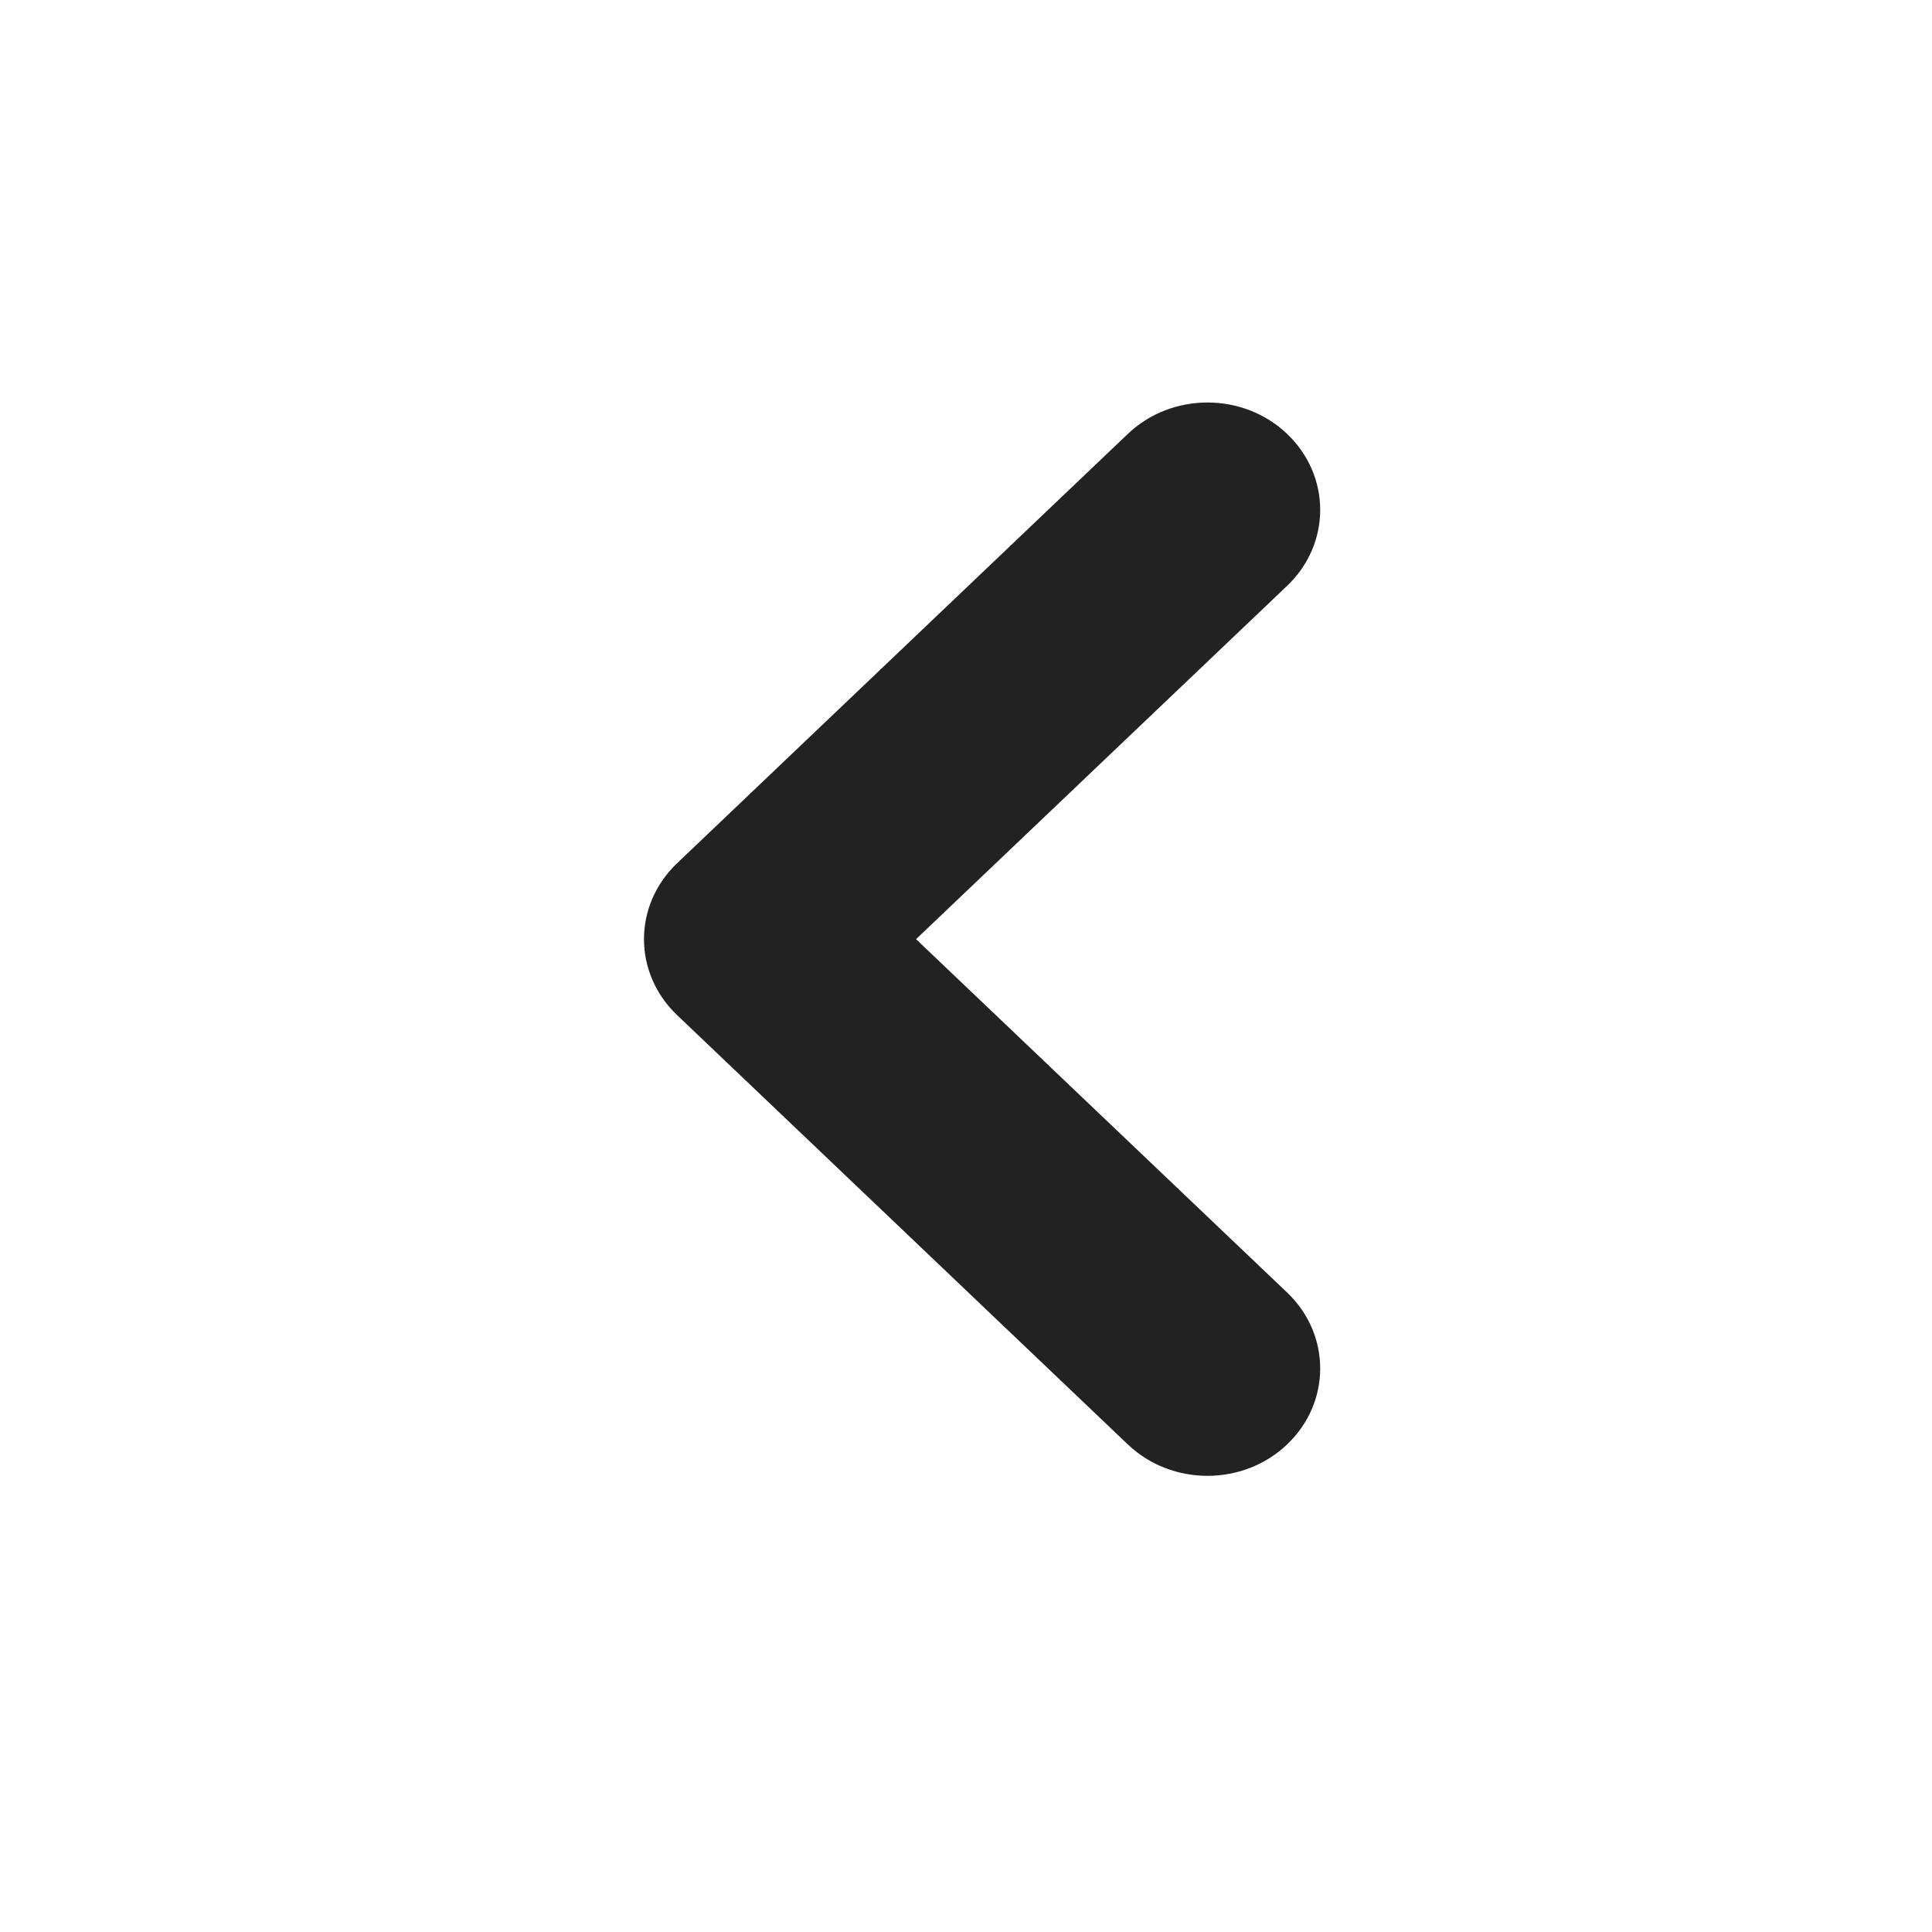
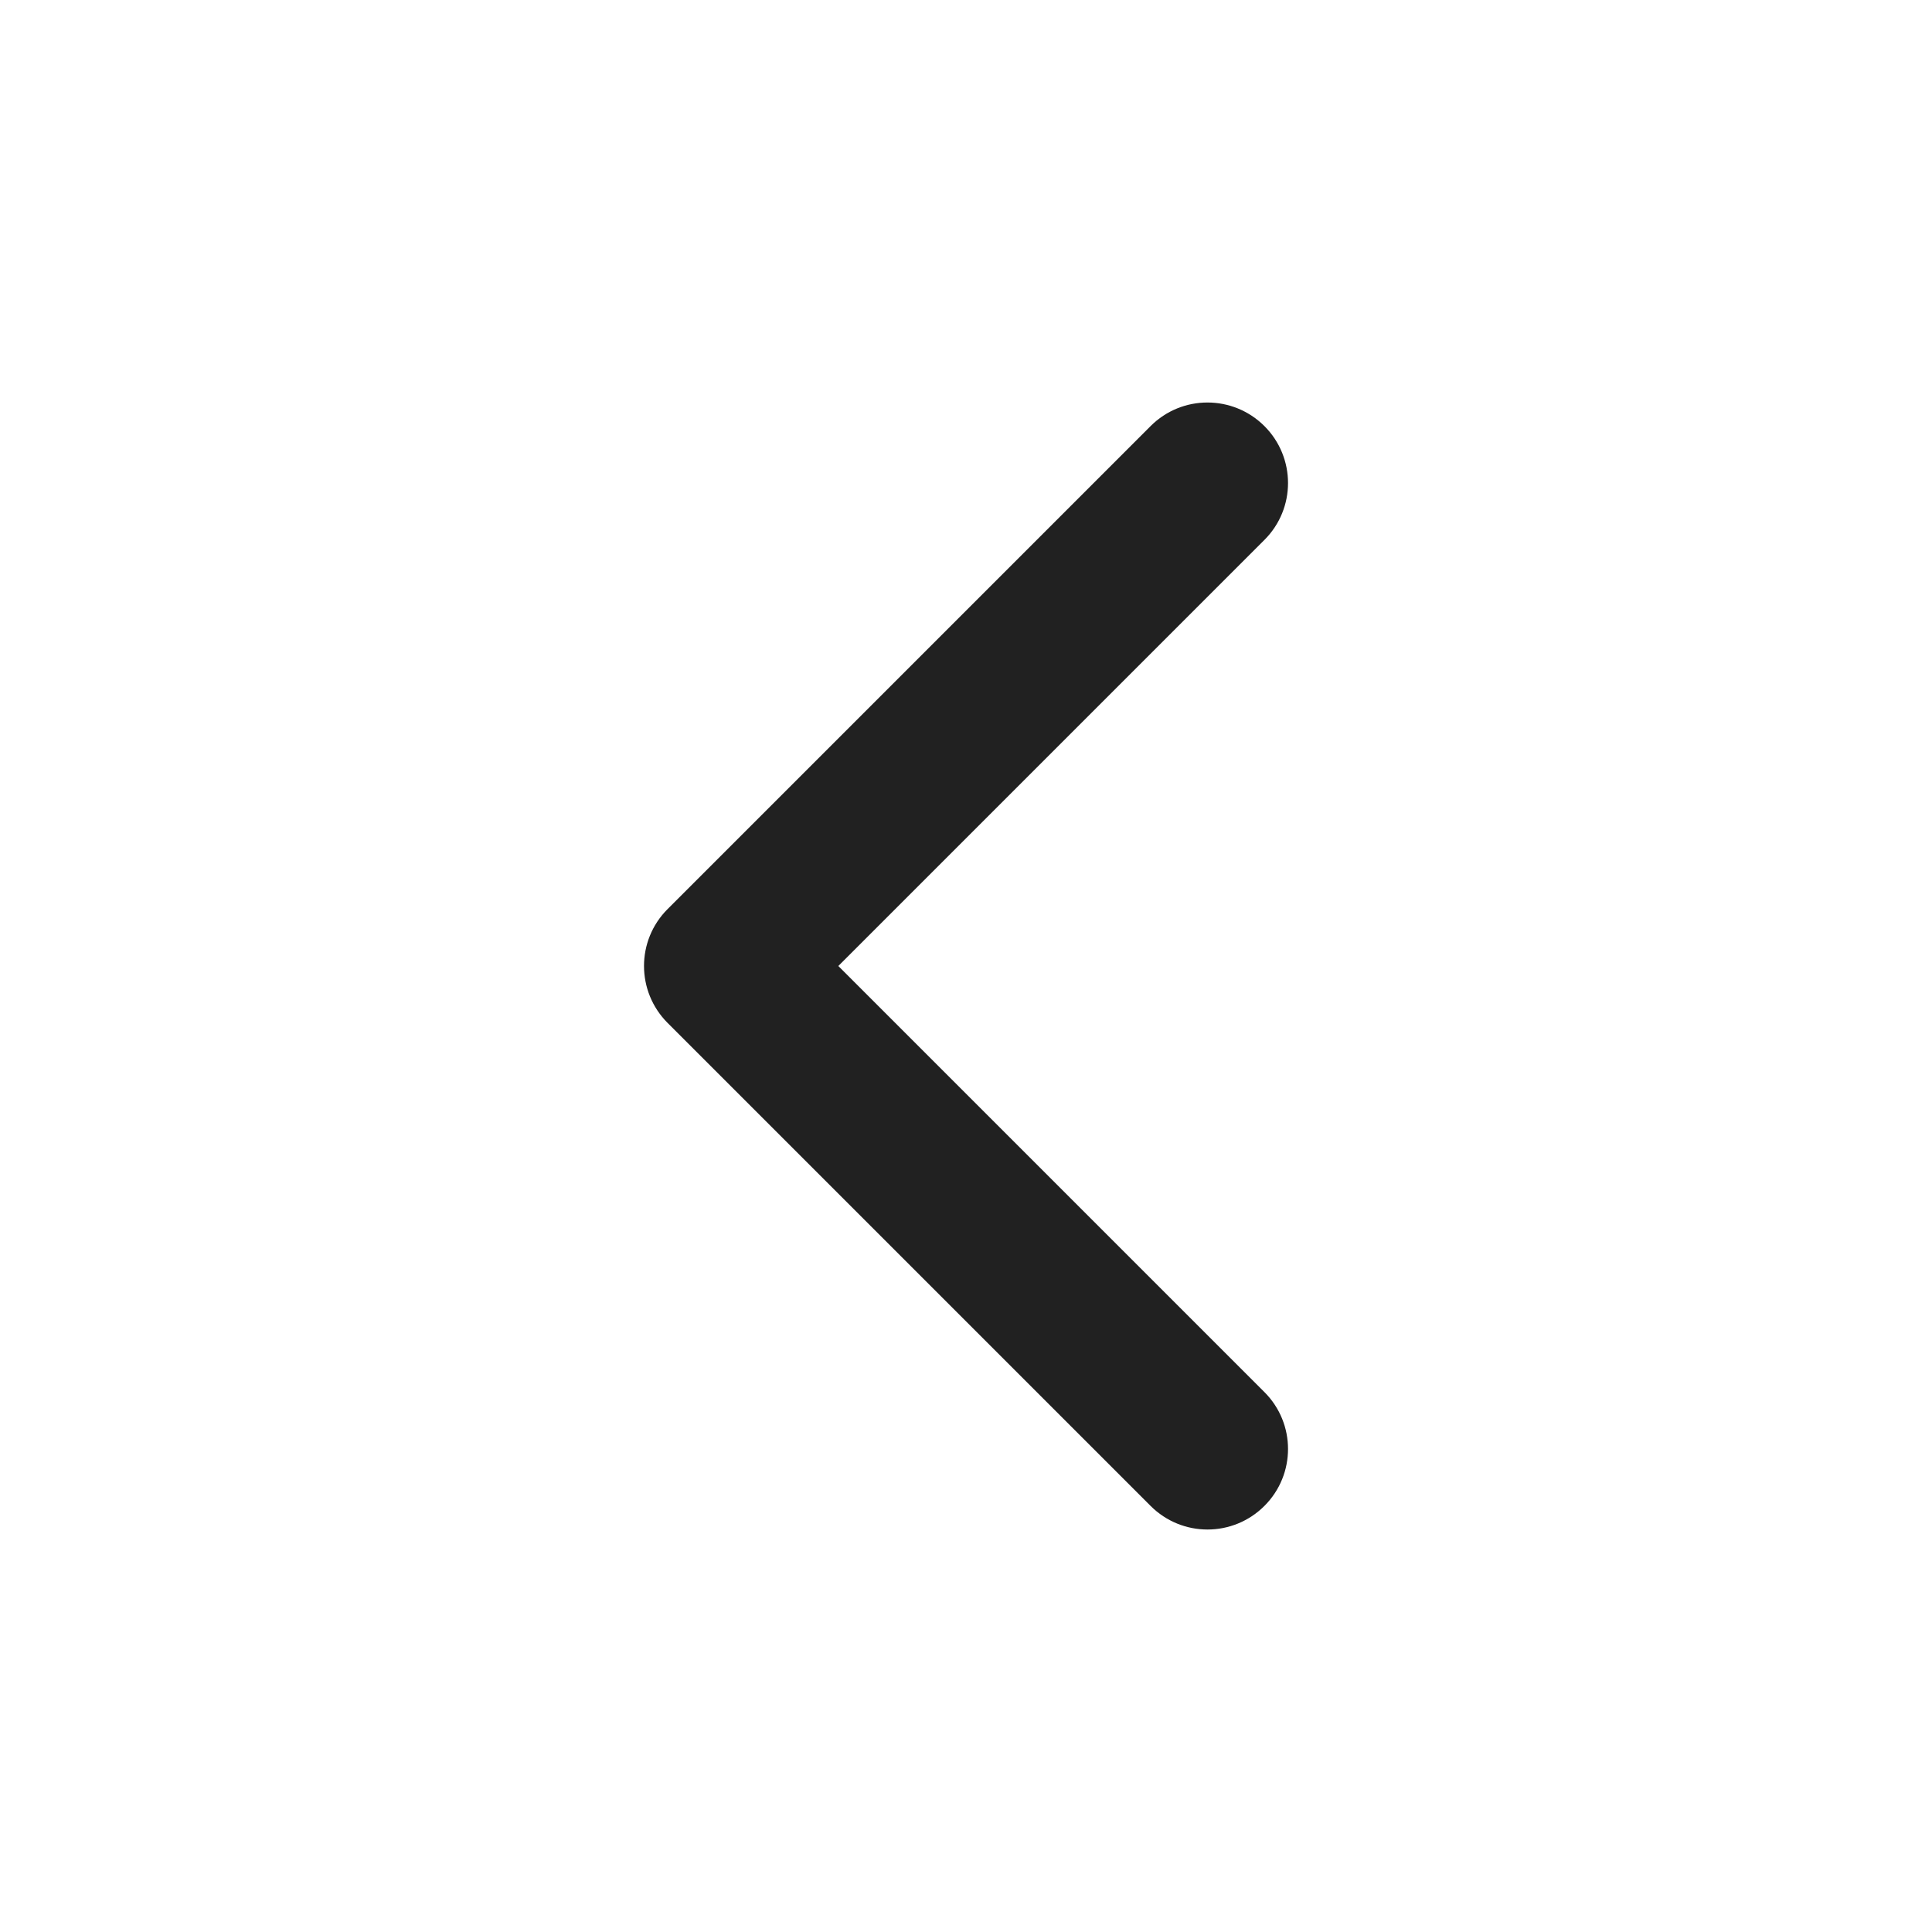
- <svg xmlns="http://www.w3.org/2000/svg" viewBox="0 0 24 24" version="1.1">
-   <g id="Icons/Basic-icons/chevron-left" stroke="none" stroke-width="1" fill="none" fill-rule="evenodd">
-     <path d="M13.143,15.456 C12.883,15.729 12.541,15.867 12.2,15.867 C11.859,15.867 11.517,15.729 11.257,15.456 L5.924,9.857 C5.403,9.311 5.403,8.423 5.924,7.877 C6.446,7.33 7.288,7.33 7.81,7.877 L12.2,12.487 L16.59,7.877 C17.112,7.33 17.954,7.33 18.476,7.877 C18.997,8.423 18.997,9.311 18.476,9.857 L13.143,15.456 Z" id="Shape" fill="#222222" transform="translate(12.2, 11.66667) rotate(90) translate(-12.2, -11.66667) " />
+ <svg xmlns="http://www.w3.org/2000/svg" width="24" height="24" viewBox="0 0 24 24" fill="none">
+   <g id="chevronLeft">
+     <path id="Shape" d="M15.707 18.707C15.316 19.098 14.684 19.098 14.293 18.707L8.293 12.707C7.903 12.316 7.902 11.684 8.293 11.293L14.293 5.293C14.684 4.902 15.316 4.903 15.707 5.293C16.098 5.684 16.098 6.317 15.707 6.707L10.414 12L15.707 17.293C16.098 17.683 16.098 18.317 15.707 18.707Z" fill="#212121" />
  </g>
</svg>
